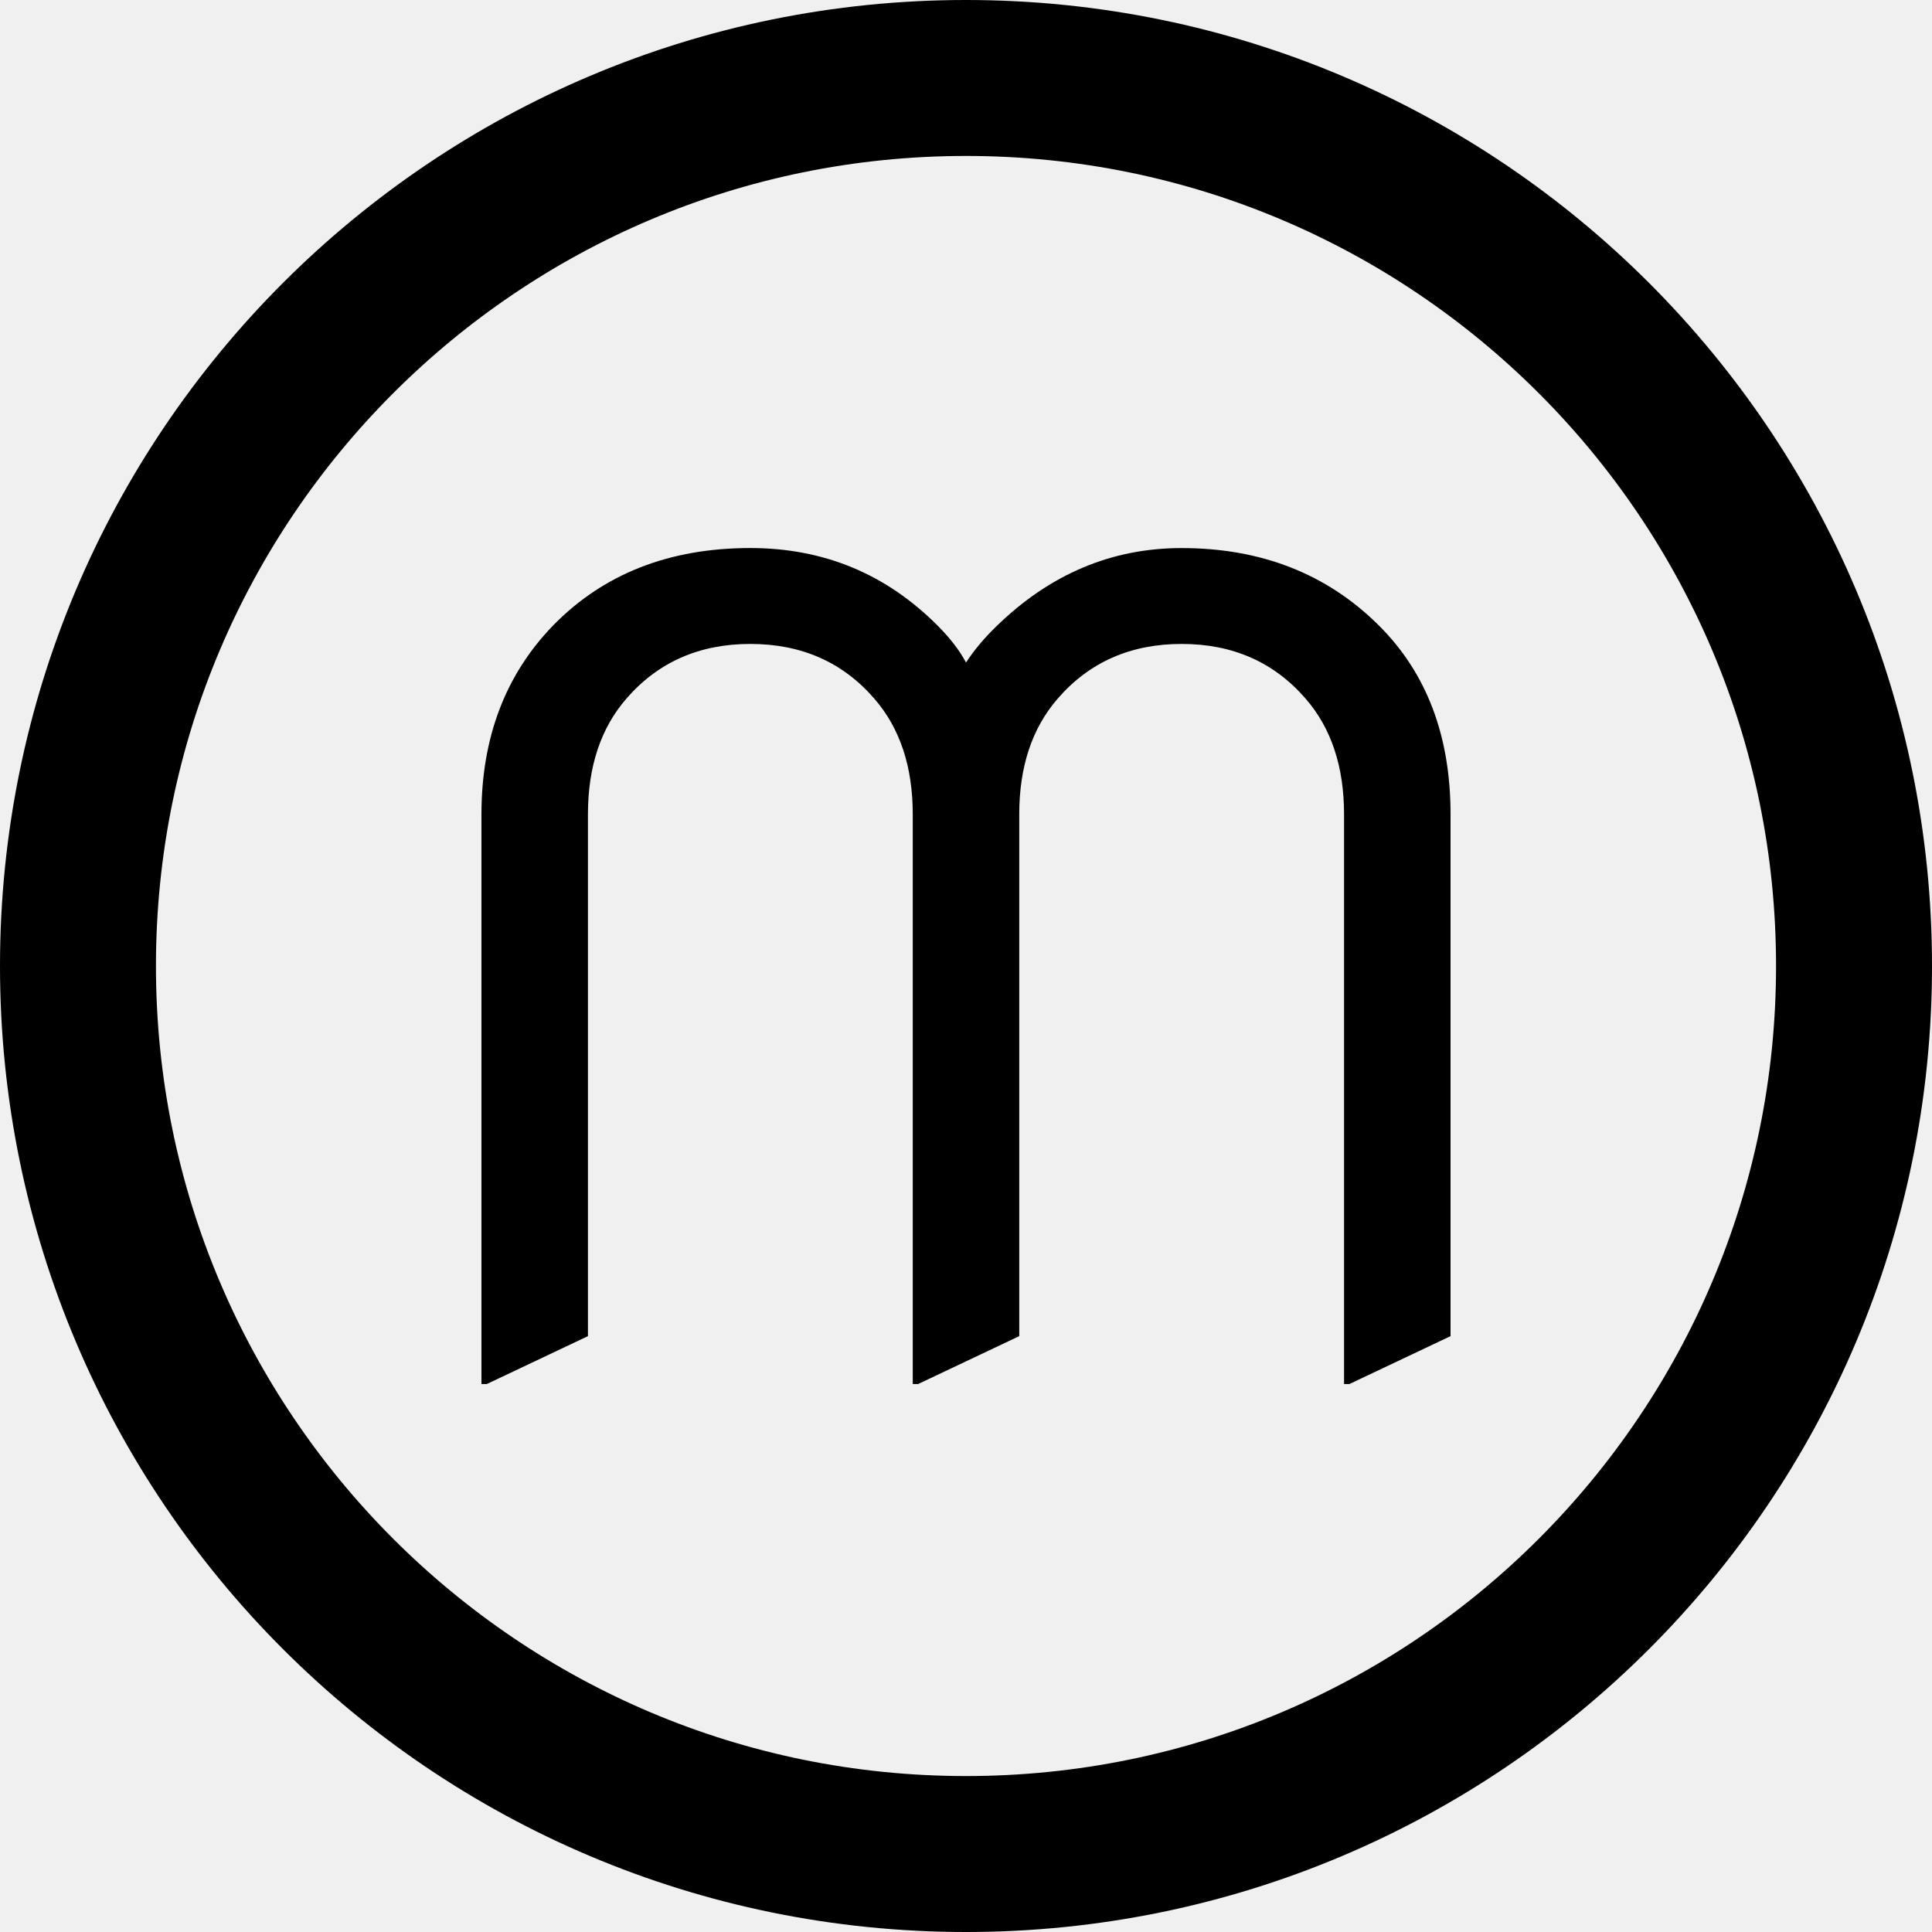
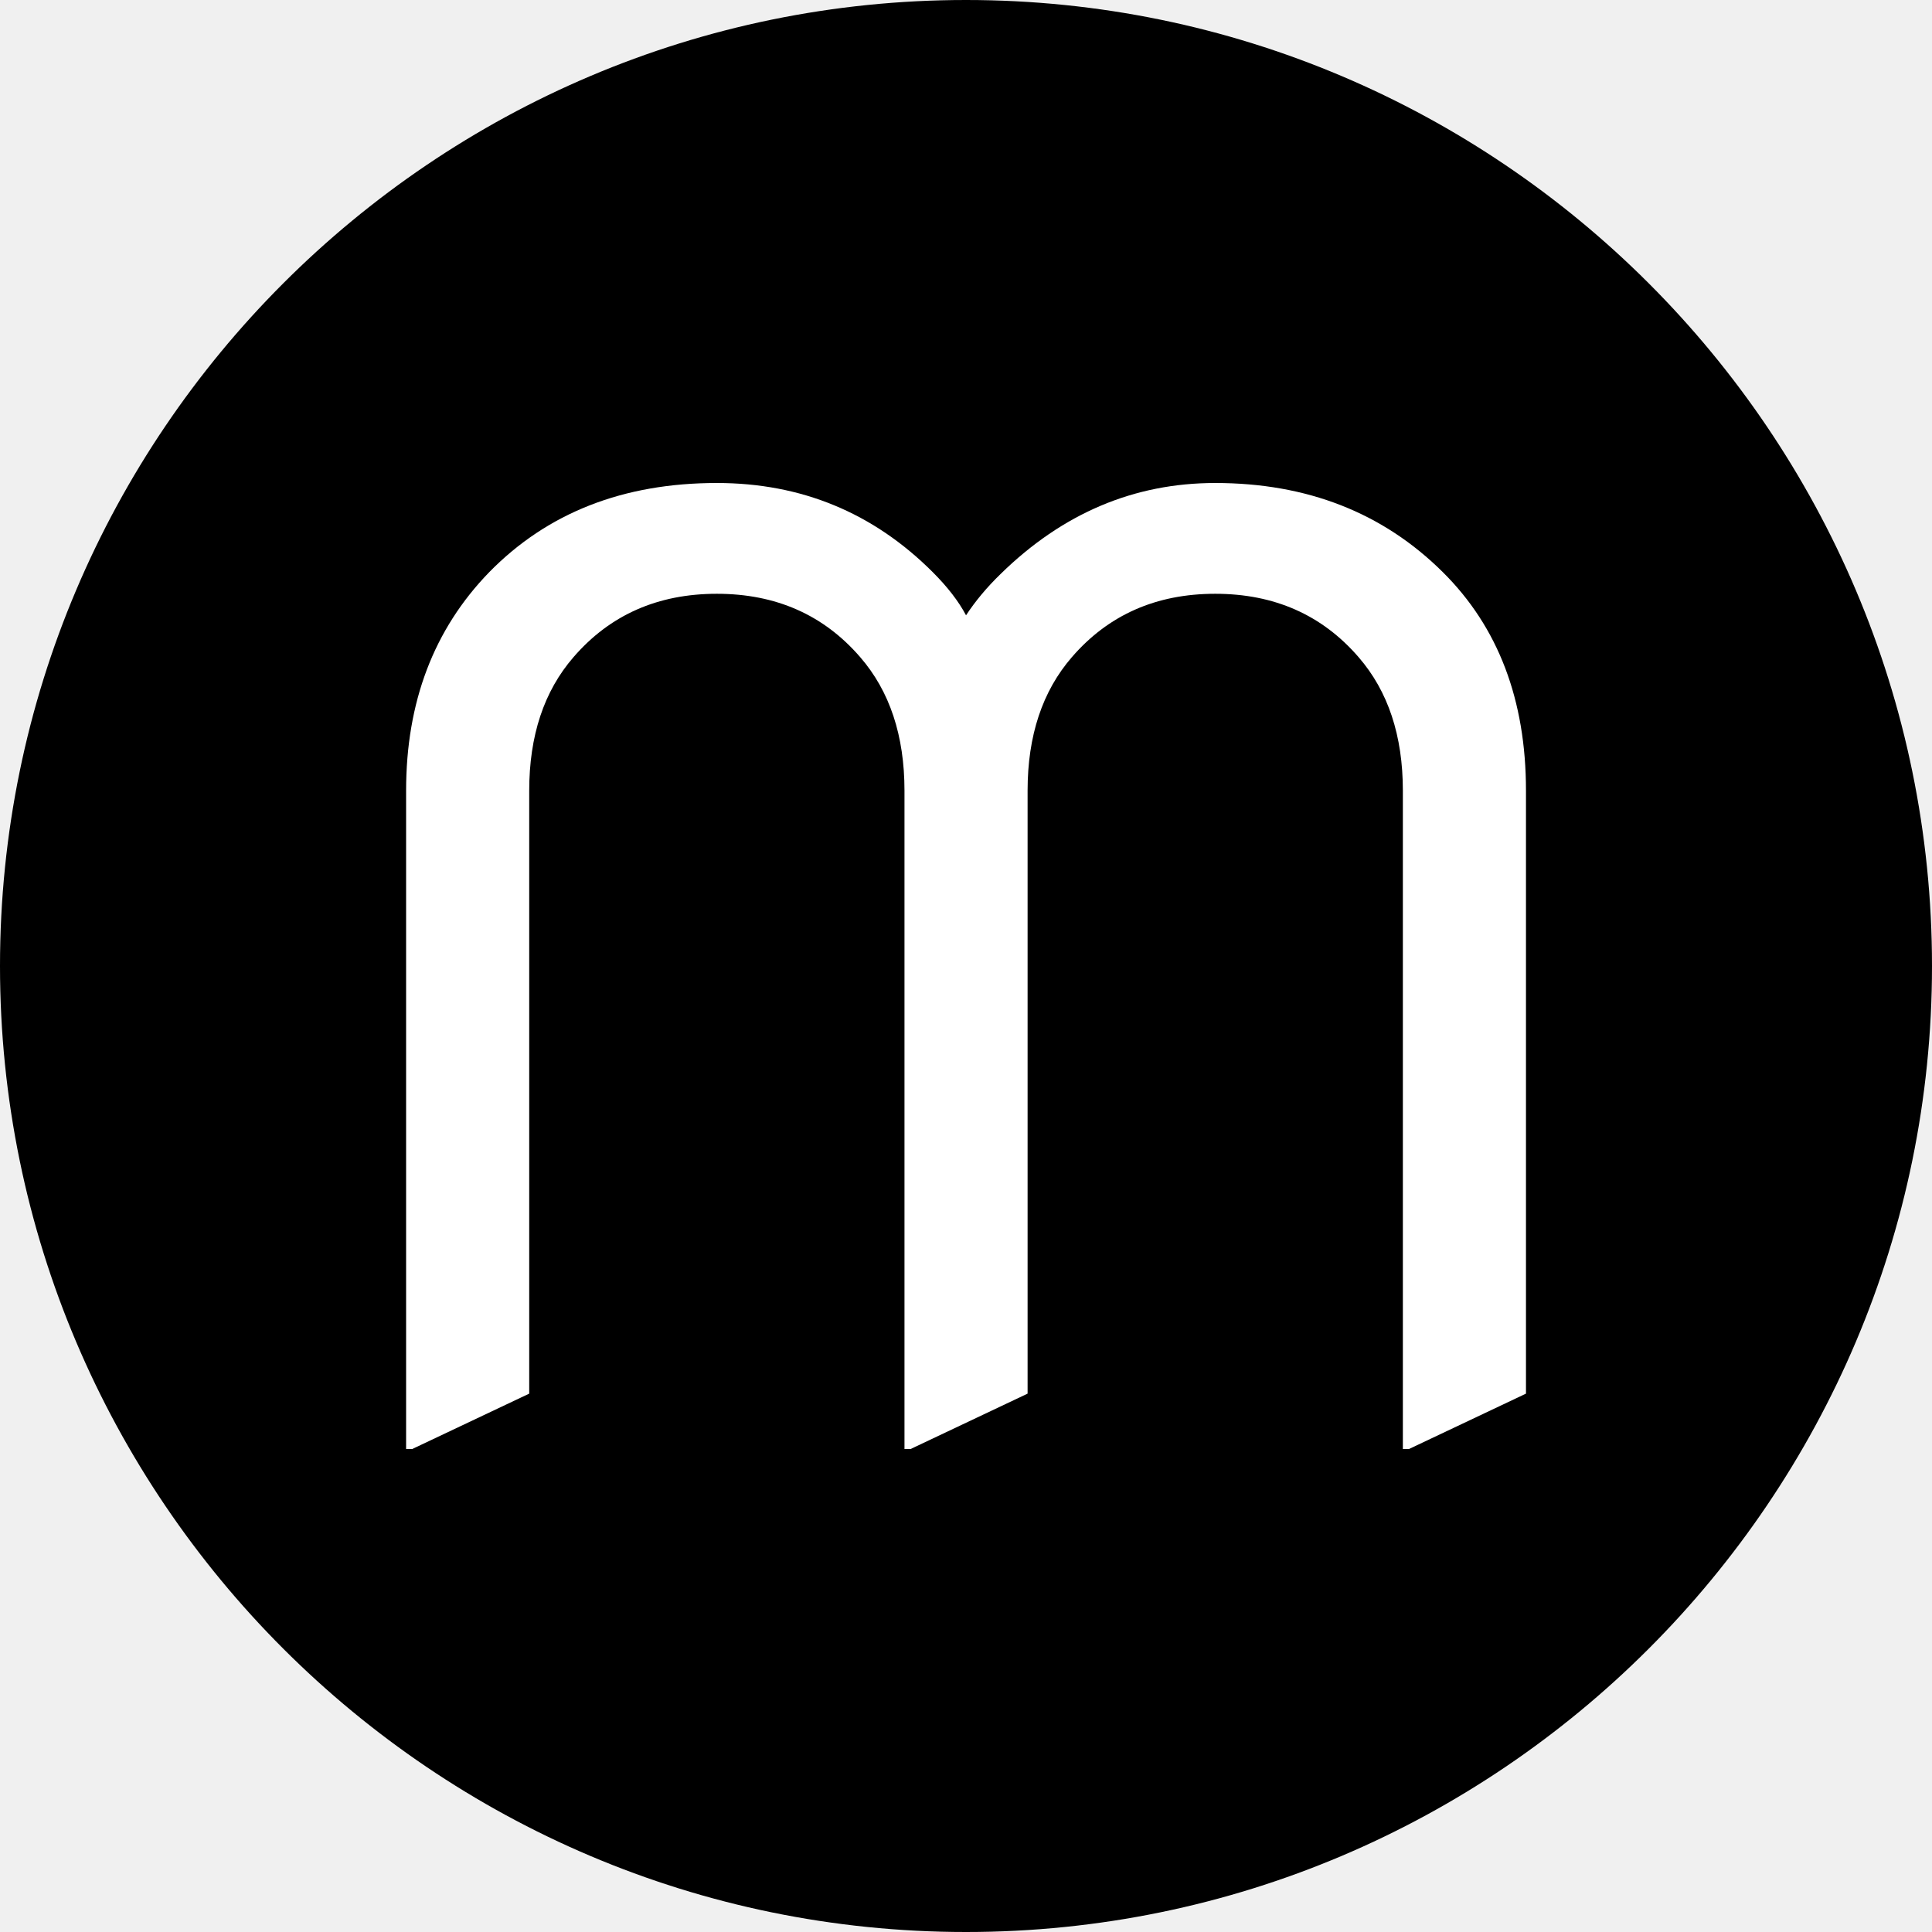
<svg xmlns="http://www.w3.org/2000/svg" width="50mm" height="50mm" viewBox="0 0 50 50" version="1.1" id="svg8">
  <defs id="defs2" />
  <g id="layer1" transform="translate(0,-247)">
-     <circle style="opacity:1;fill:none;fill-opacity:1;stroke:#000000;stroke-width:4.036;stroke-miterlimit:4;stroke-dasharray:none;stroke-opacity:1" id="path815" cx="25" cy="272" r="22.982" />
-     <path style="stroke-width:0.265;" d="m 12.46,282.818 v -14.745 q 0,-2.977 1.86,-4.892 1.957,-1.998 5.099,-1.998 2.839,0 4.837,1.998 0.496,0.496 0.744,0.965 0.317,-0.482 0.772,-0.923 2.081,-2.039 4.809,-2.039 3.087,0 5.099,1.998 1.86,1.847 1.86,4.892 v 13.505 l -2.618,1.24 h -0.138 v -14.745 q 0,-1.847 -0.992,-2.99 -1.226,-1.419 -3.211,-1.419 -1.984,0 -3.211,1.419 -0.992,1.144 -0.992,2.99 v 13.505 l -2.618,1.24 h -0.138 v -14.745 q 0,-1.847 -0.992,-2.99 -1.226,-1.419 -3.211,-1.419 -1.984,0 -3.211,1.419 -0.992,1.144 -0.992,2.99 v 13.505 l -2.618,1.24 z" id="text819" aria-label="M" />
+     <path style="color:#000000;fill:#000000;-inkscape-stroke:none" d="m 25,247 c -13.783,0 -25,11.217 -25,25 0,13.783 11.217,25 25,25 13.783,0 25,-11.217 25,-25 0,-13.783 -11.217,-25 -25,-25 z" id="path815" />
+     <path style="fill:#ffffff;stroke-width:0.306" d="m 10.51,284.5 v -17.038 q 0,-3.439 2.15,-5.653 2.261,-2.309 5.892,-2.309 3.28,0 5.589,2.309 0.573,0.573 0.86,1.115 0.366,-0.557 0.892,-1.067 2.404,-2.357 5.557,-2.357 3.567,0 5.892,2.309 2.15,2.134 2.15,5.653 v 15.605 L 36.465,284.5 h -0.159 v -17.038 q 0,-2.134 -1.146,-3.455 -1.417,-1.64 -3.71,-1.64 -2.293,0 -3.71,1.64 -1.146,1.322 -1.146,3.455 v 15.605 L 23.567,284.5 h -0.159 v -17.038 q 0,-2.134 -1.146,-3.455 -1.417,-1.64 -3.71,-1.64 -2.293,0 -3.71,1.64 -1.146,1.322 -1.146,3.455 v 15.605 L 10.669,284.5 Z" id="text819" aria-label="M" />
  </g>
</svg>
